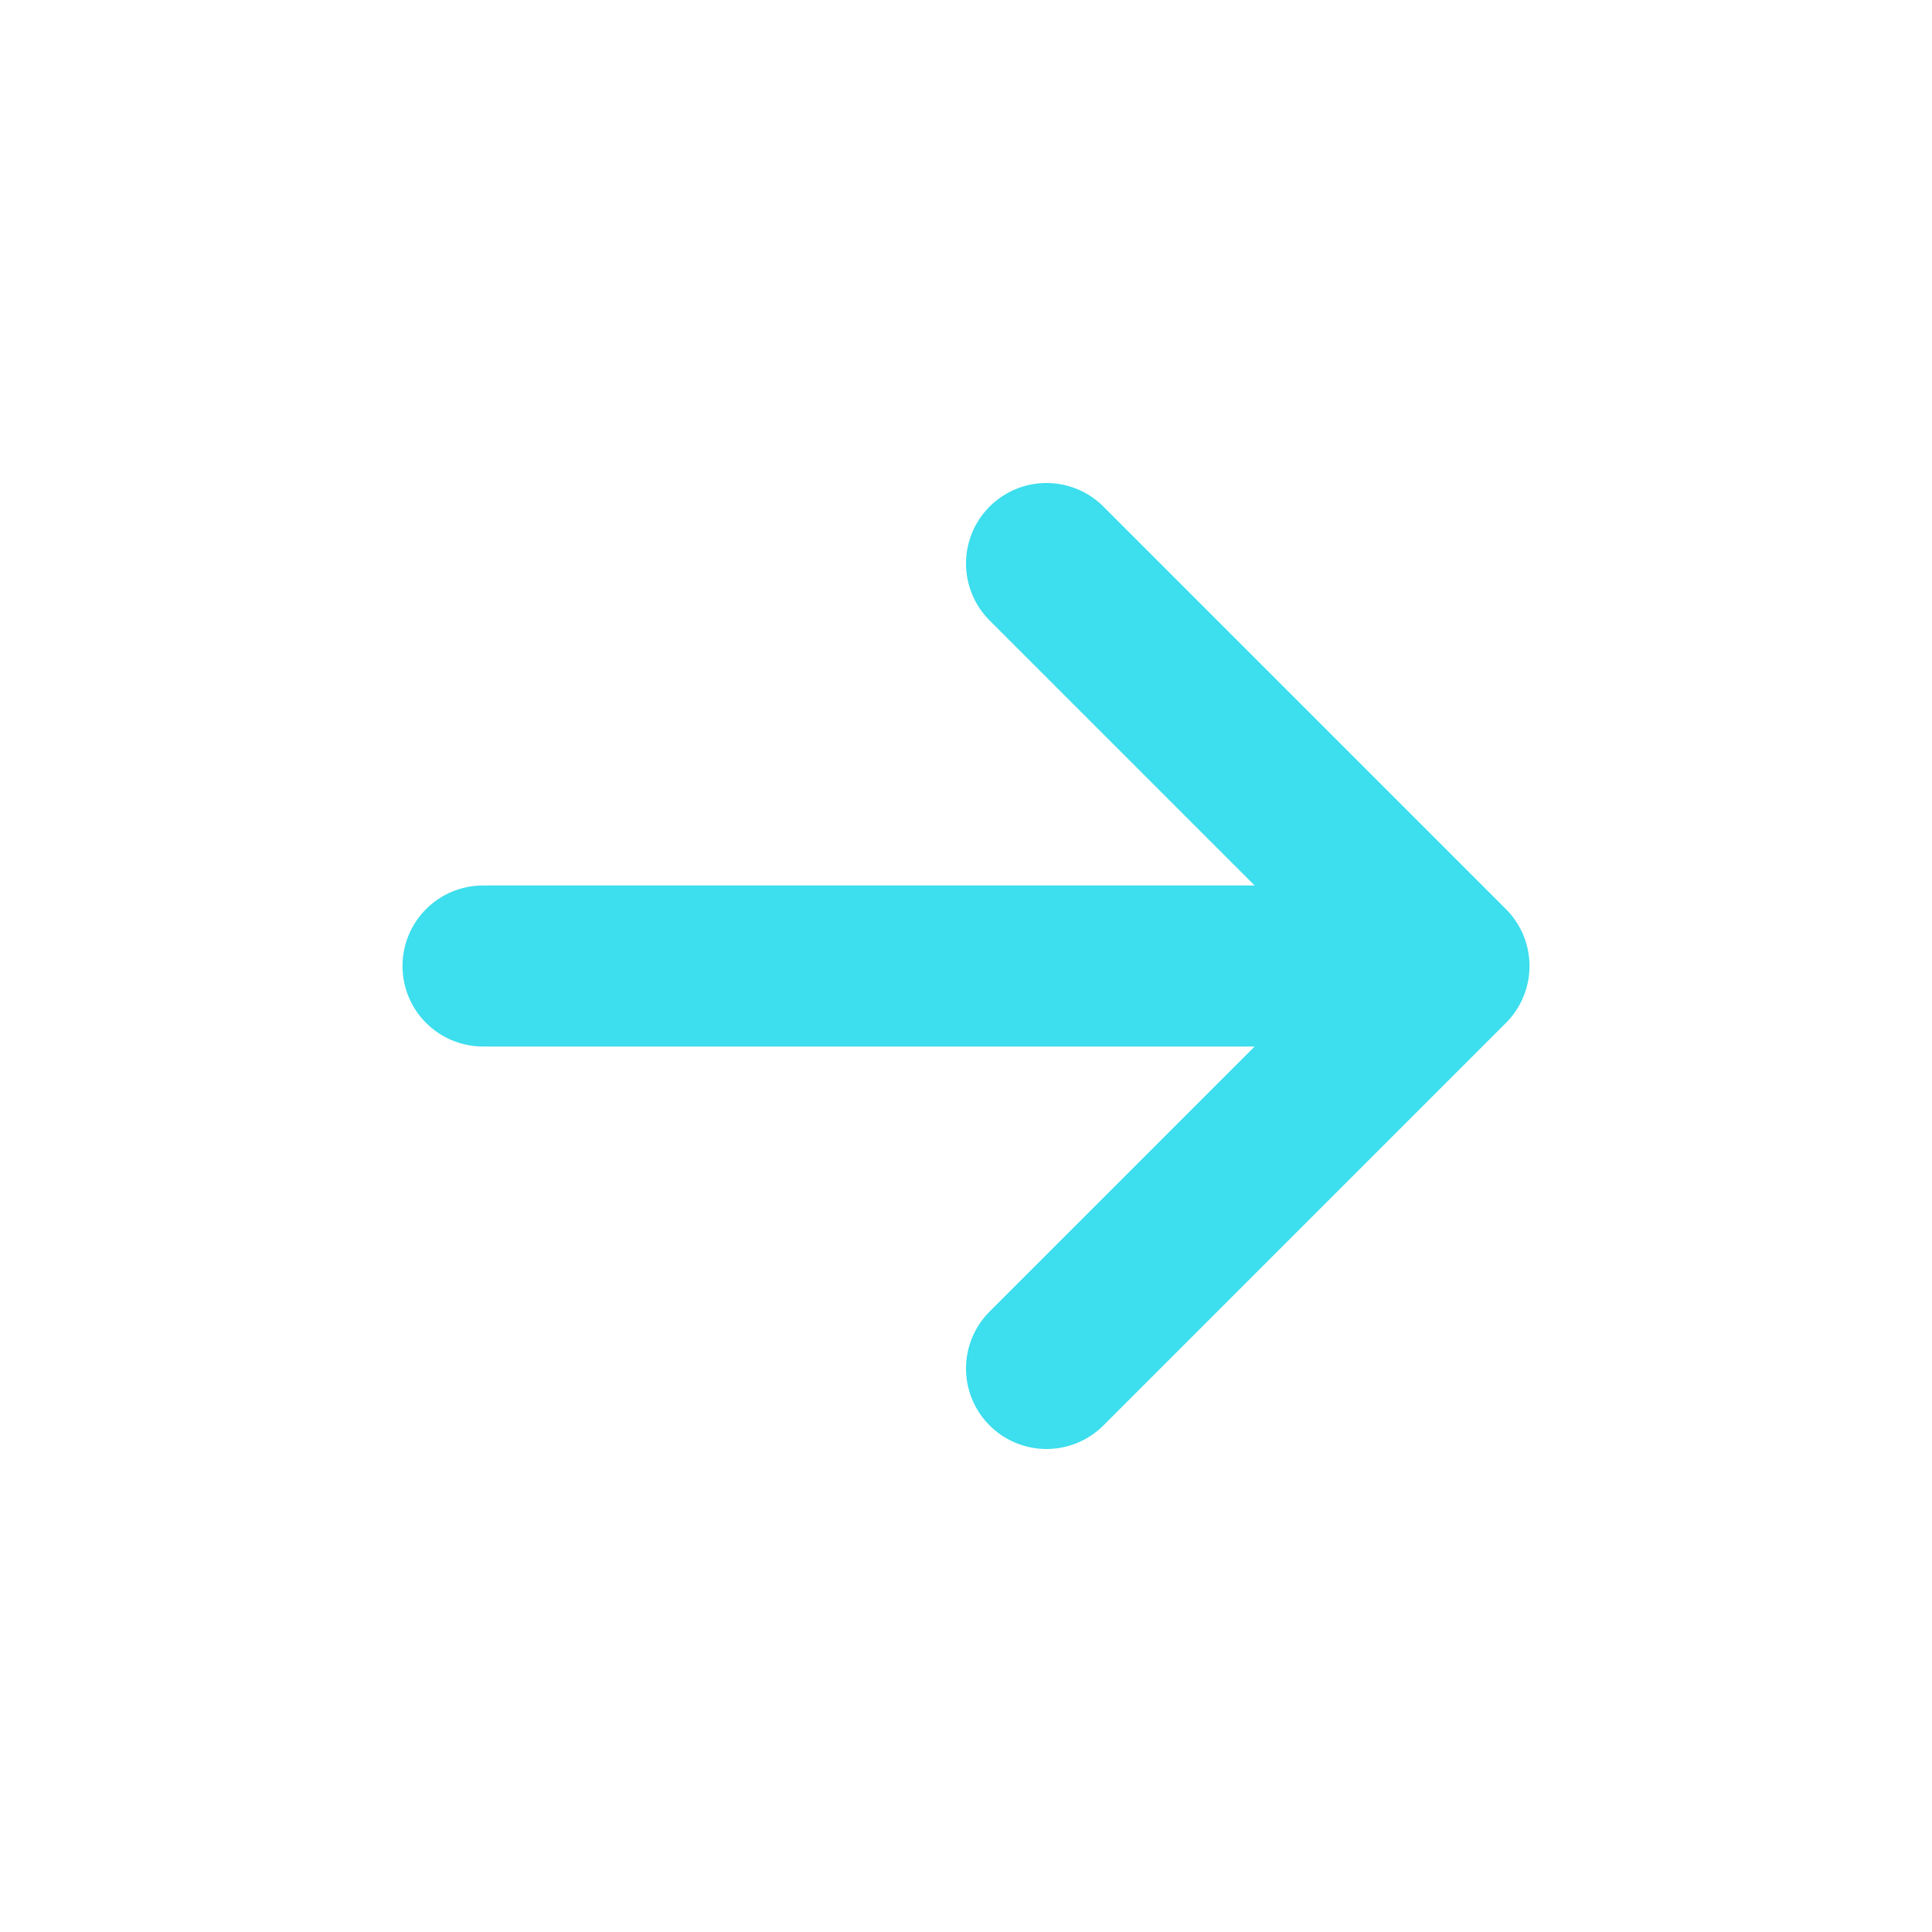
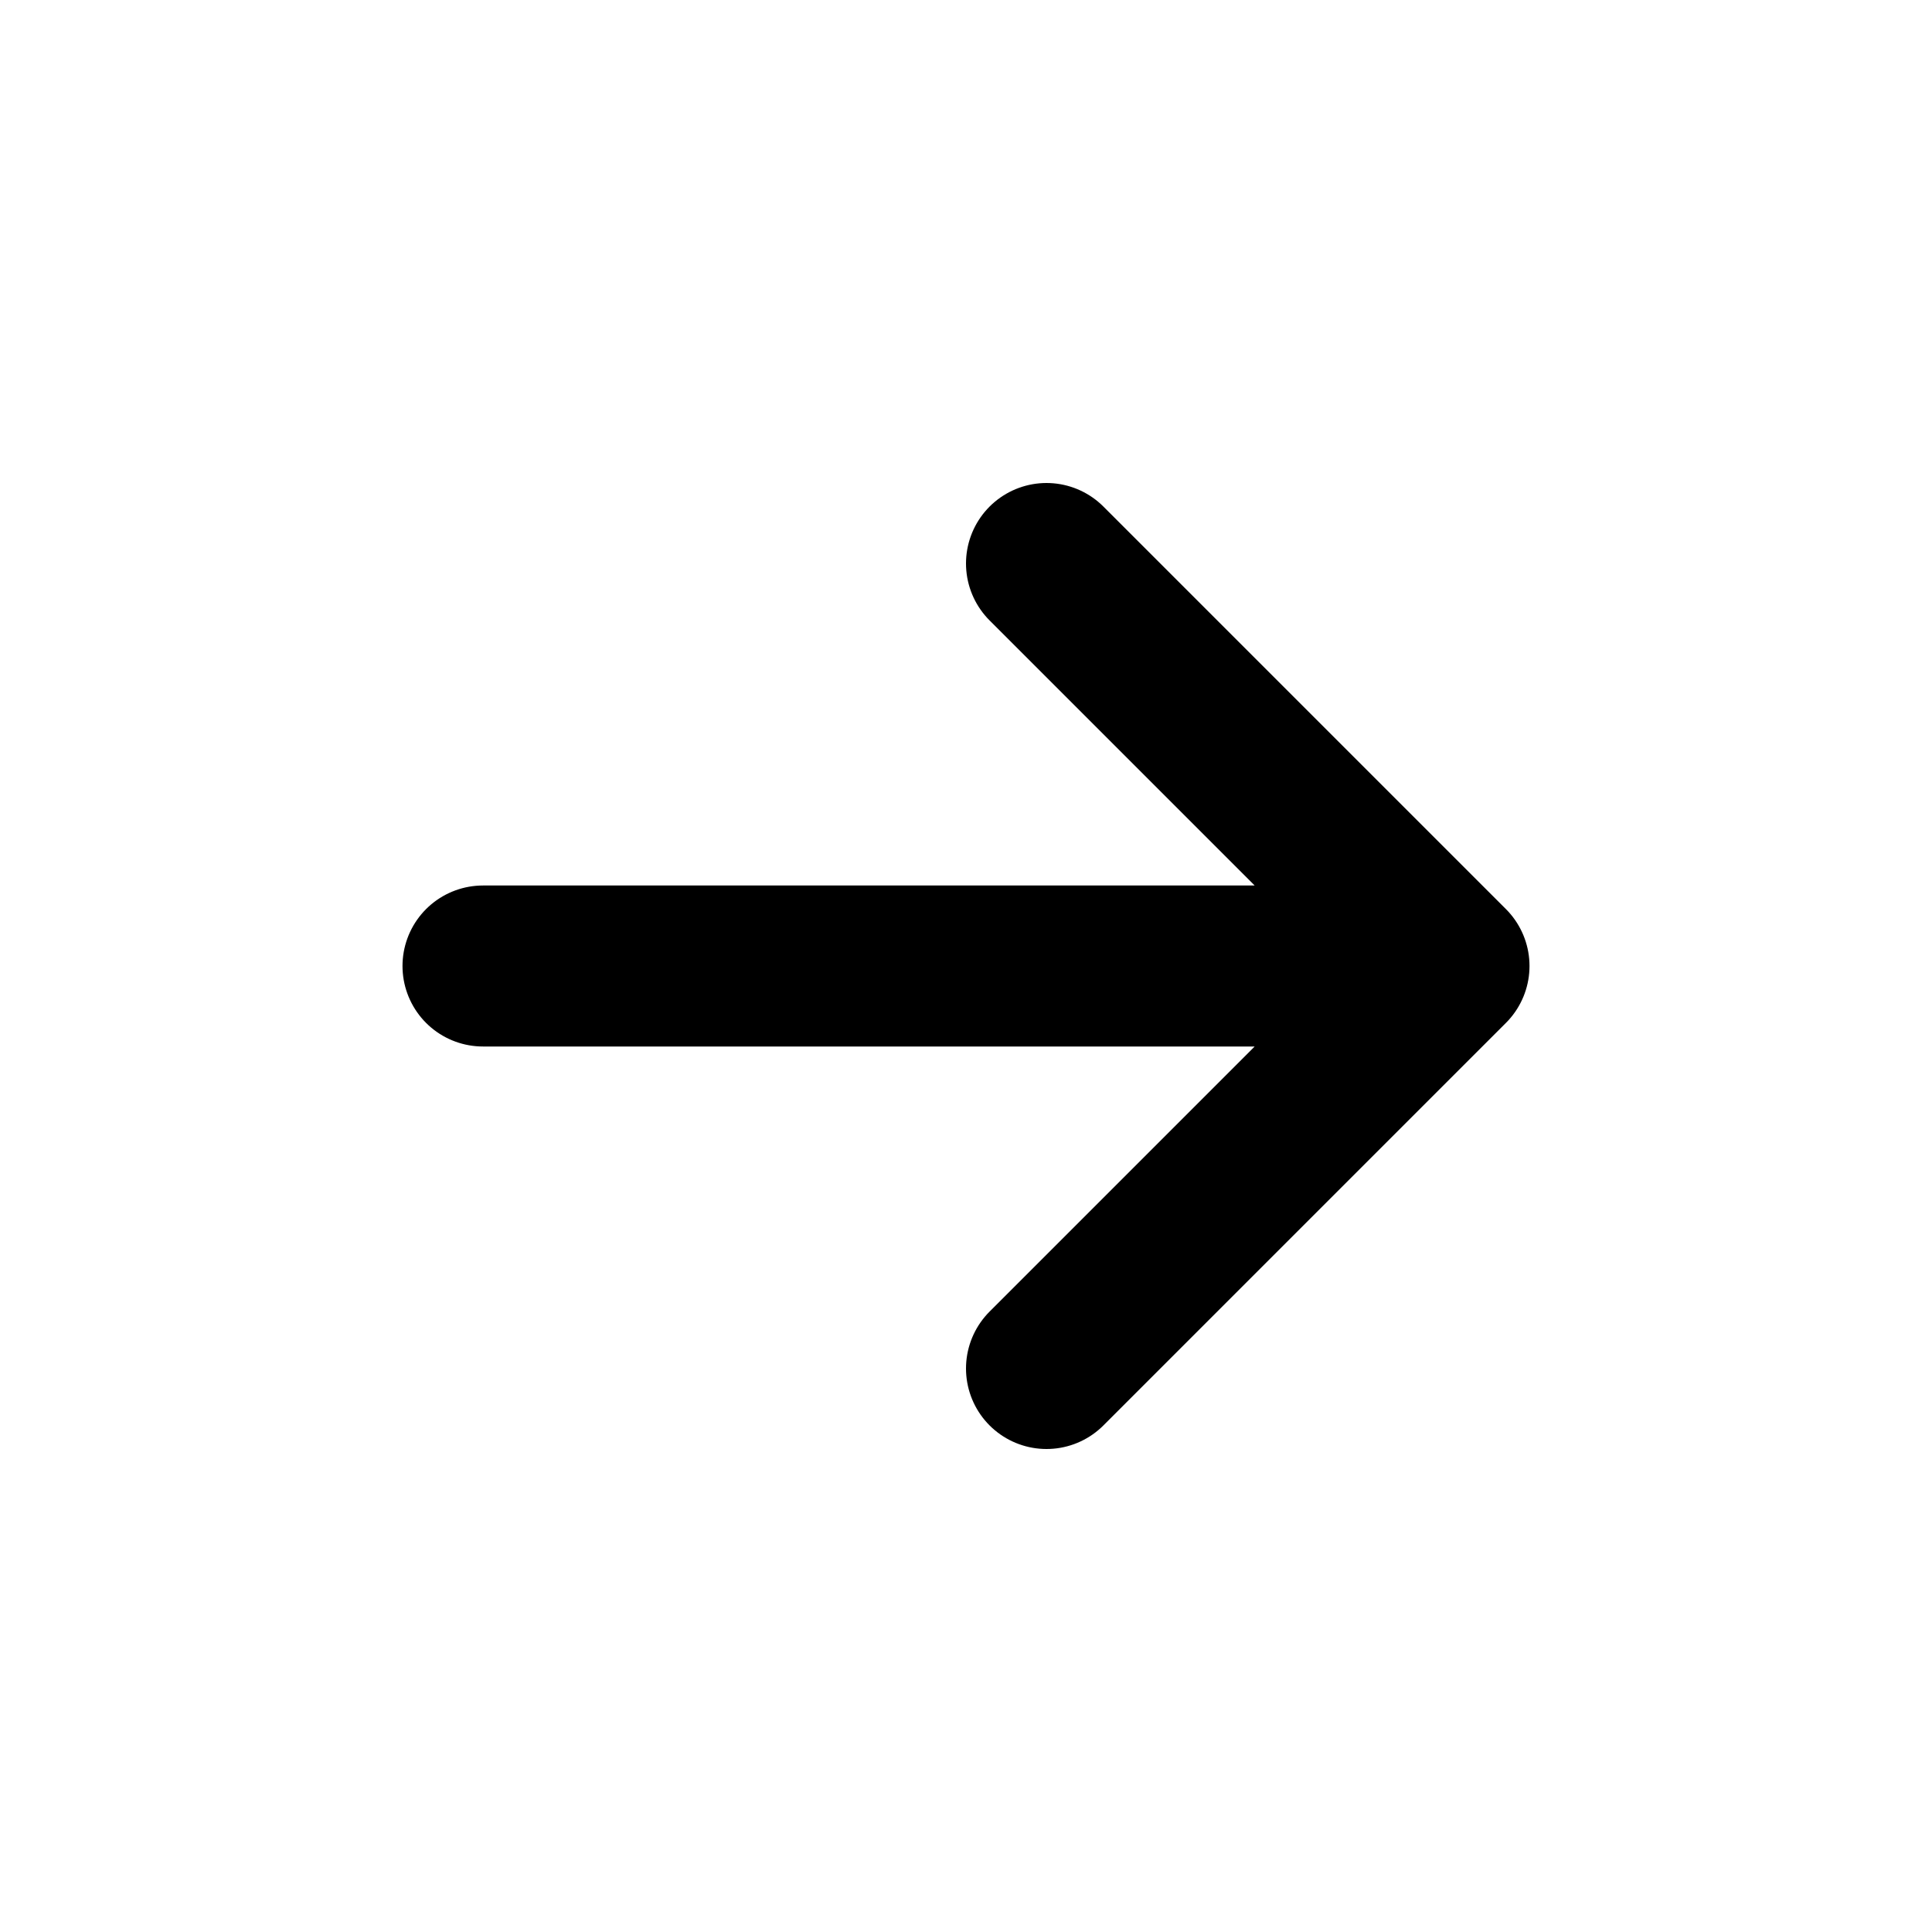
- <svg xmlns="http://www.w3.org/2000/svg" viewBox="0 0 24 24" fill="none">
+ <svg xmlns="http://www.w3.org/2000/svg" width="22" height="22" viewBox="0 0 24 24" fill="none">
  <g id="SVGRepo_bgCarrier" stroke-width="0" />
  <g id="SVGRepo_tracerCarrier" stroke-linecap="round" stroke-linejoin="round" />
  <g id="SVGRepo_iconCarrier">
-     <path d="M6 12H18M18 12L13 7M18 12L13 17" stroke="#3ddeed" stroke-width="2" stroke-linecap="round" stroke-linejoin="round" />
+     <path d="M6 12H18M18 12L13 7M18 12L13 17" stroke="#000000" stroke-width="2" stroke-linecap="round" stroke-linejoin="round" />
  </g>
</svg>
